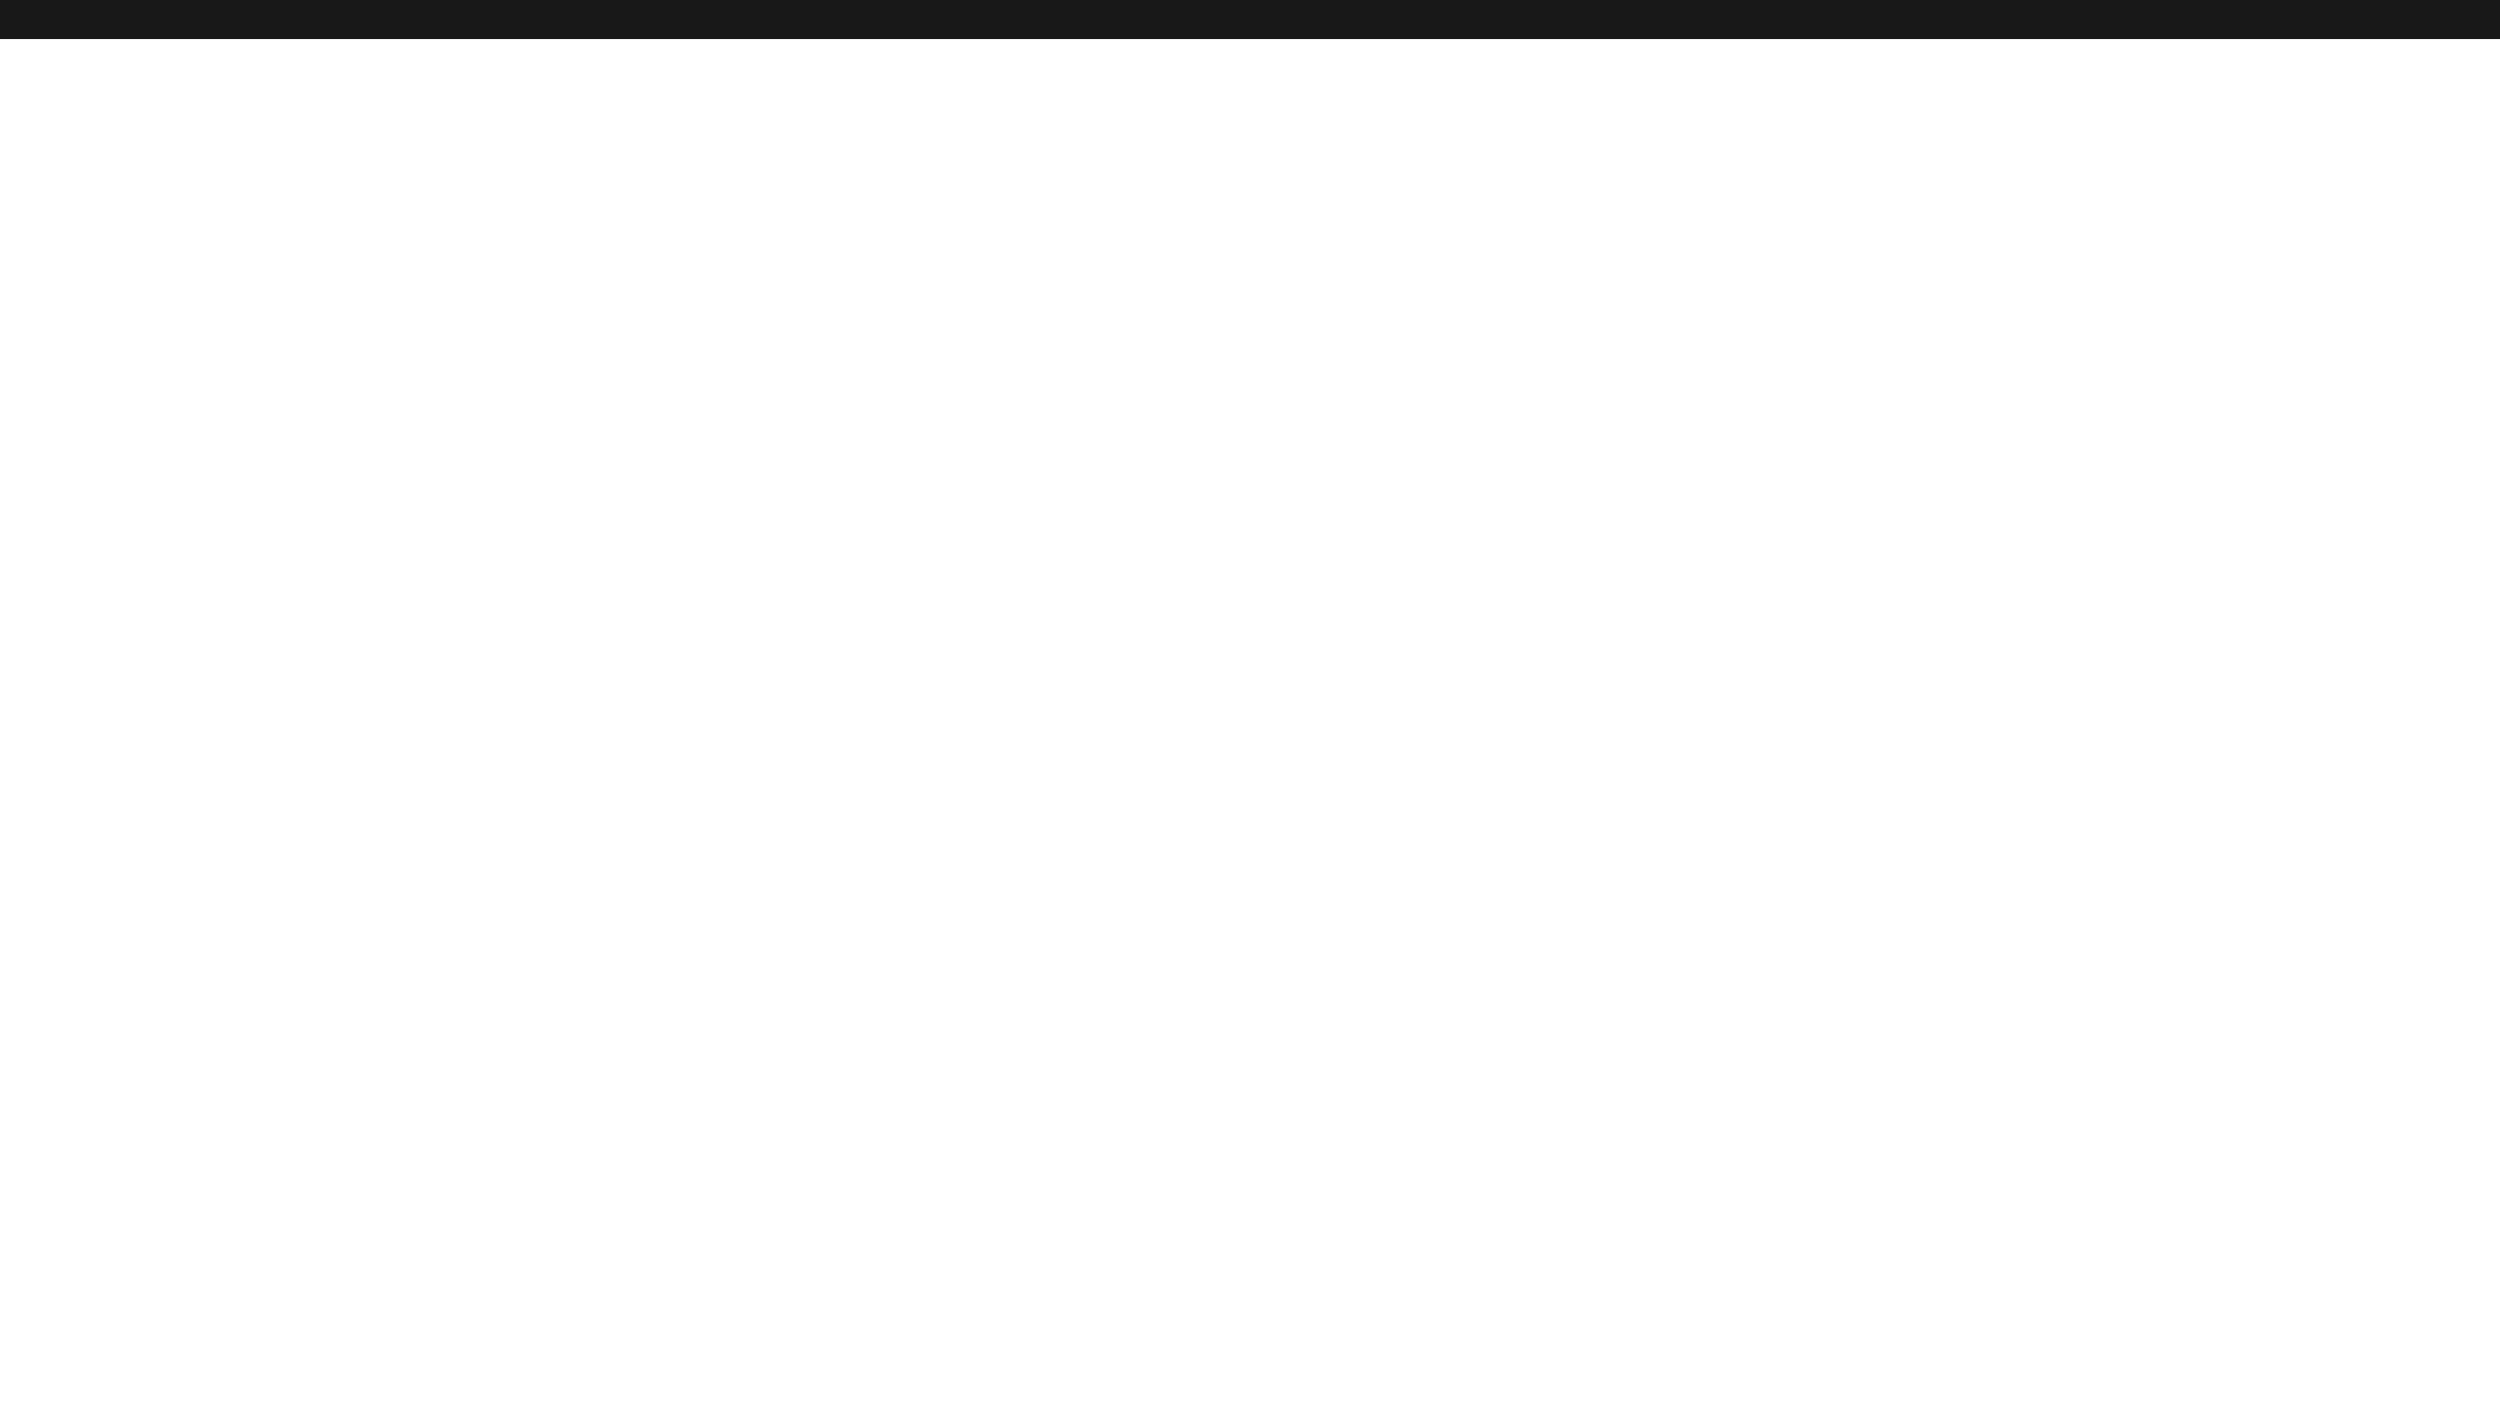
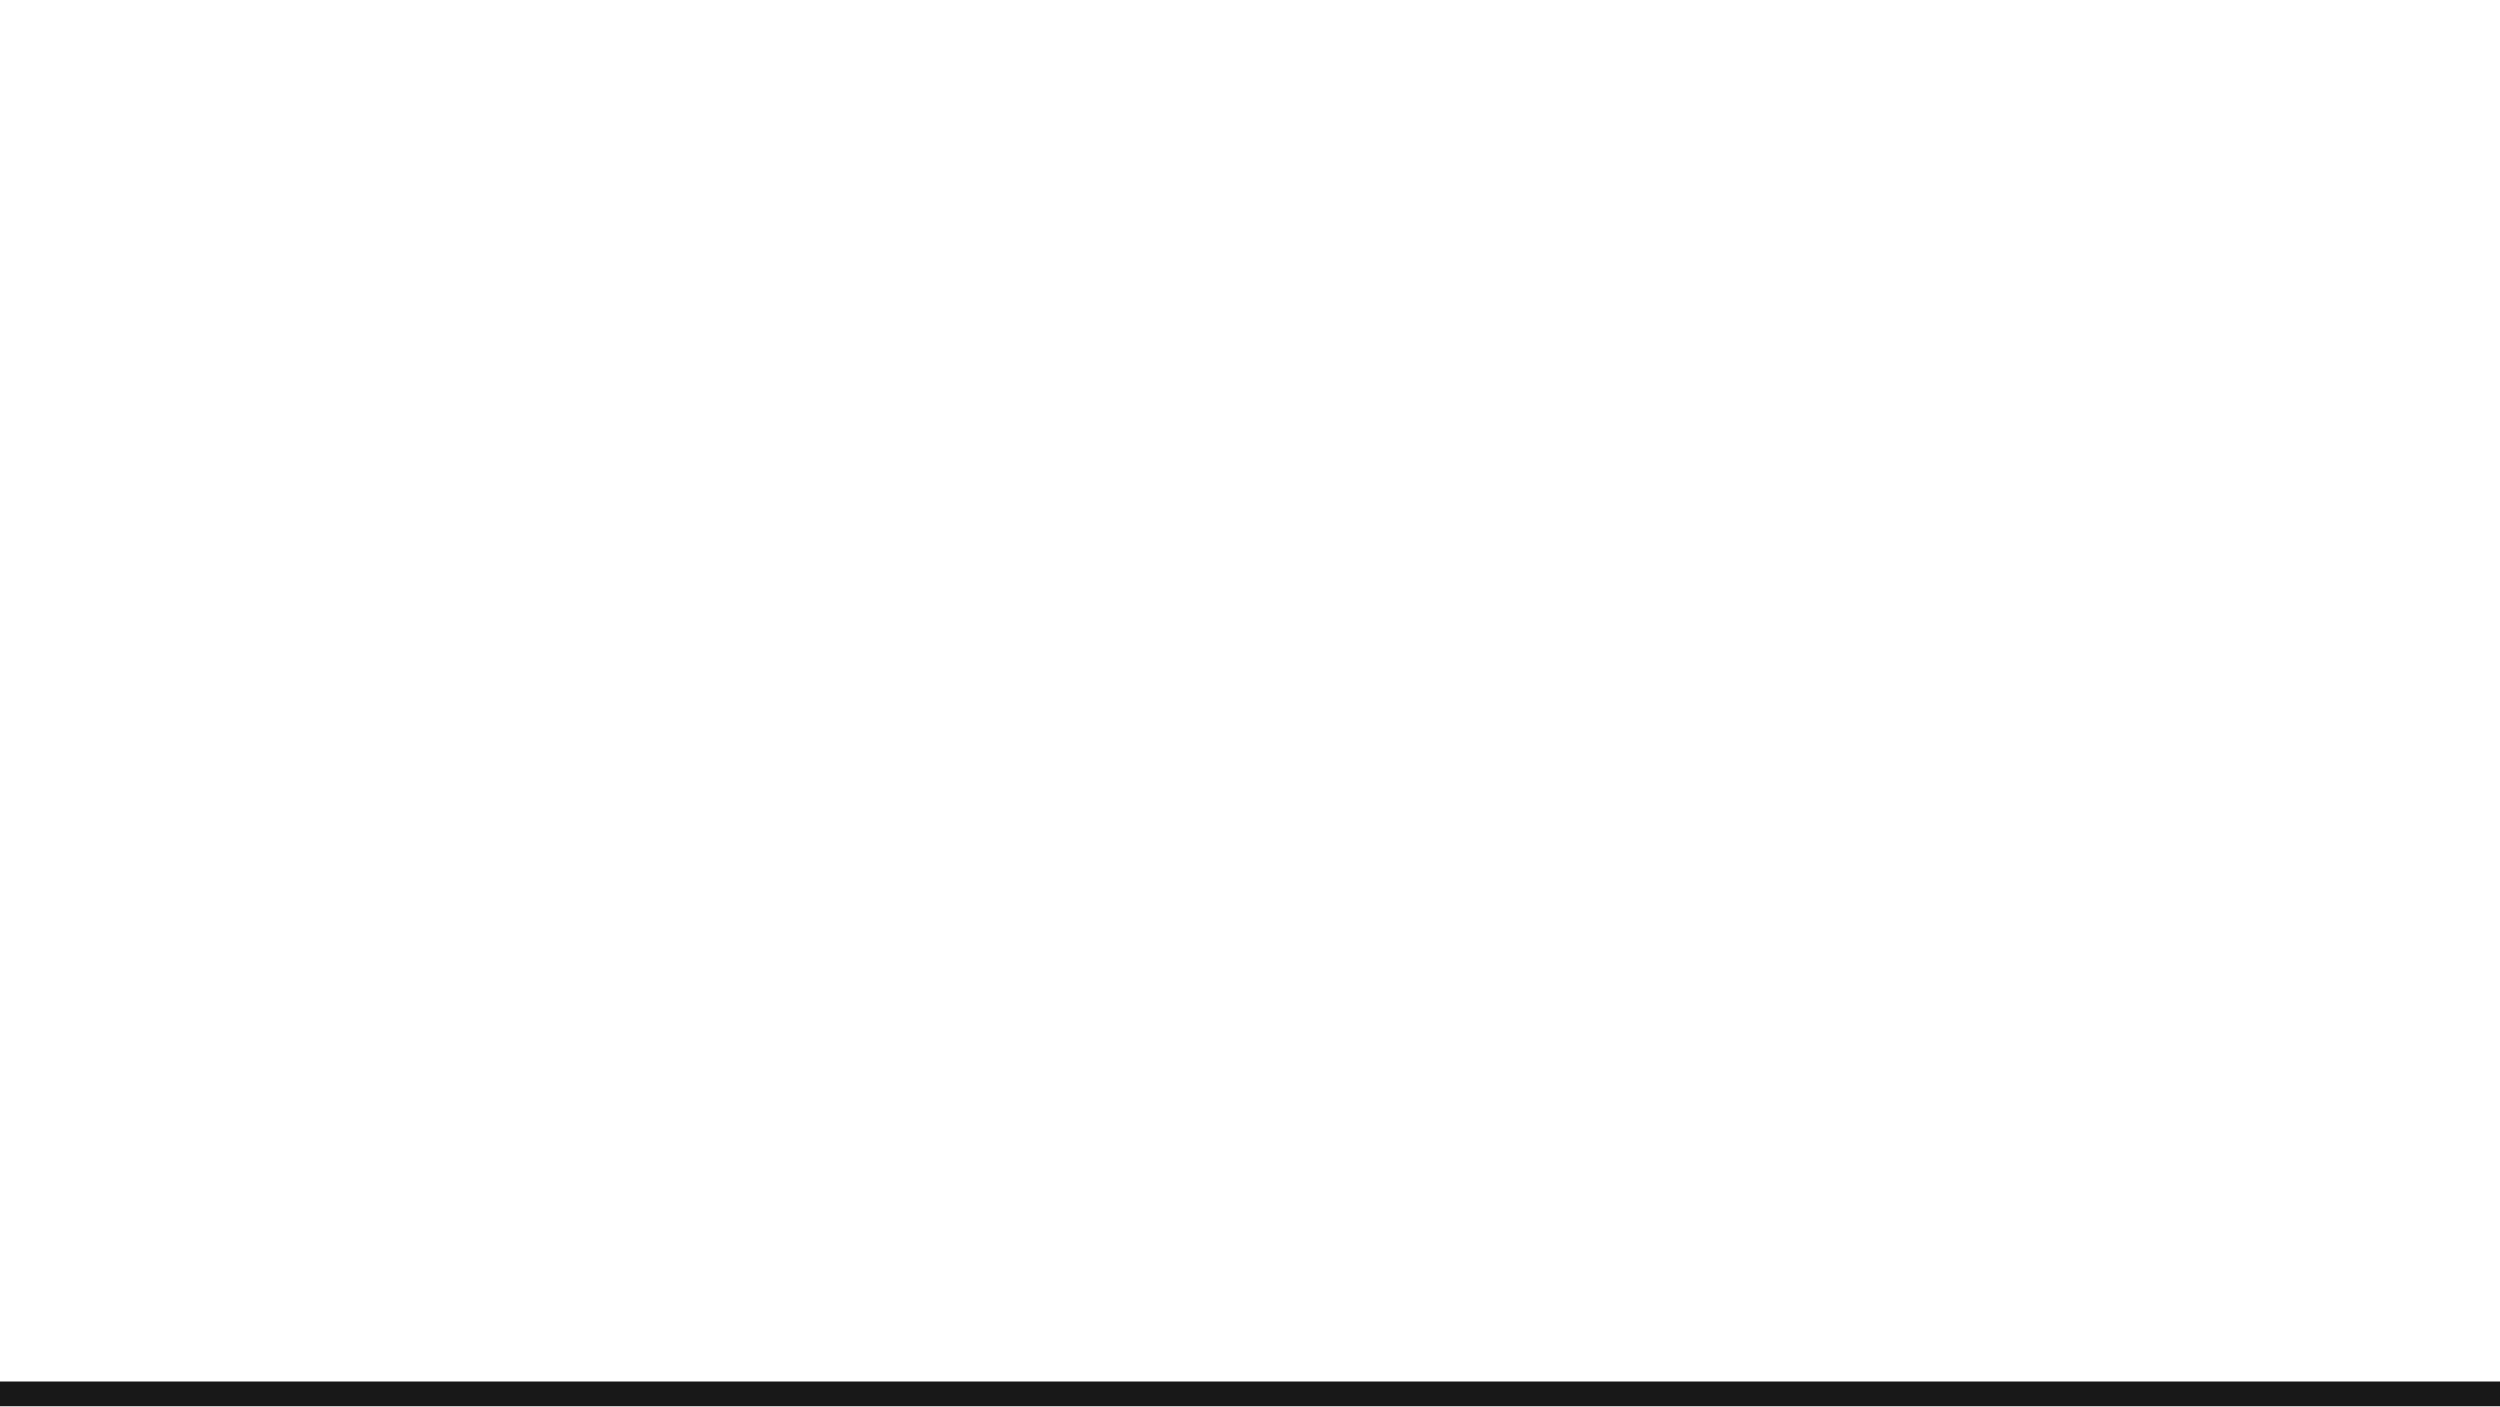
- <svg xmlns="http://www.w3.org/2000/svg" width="1920" height="1080" viewBox="0 0 1920 1080" id="svg2" version="1.1">
+ <svg xmlns="http://www.w3.org/2000/svg" width="1920" height="1080" viewBox="0 0 1800 1012.5" id="svg2" version="1.1">
  <defs id="defs4" />
-   <g id="layer1" transform="translate(0,27.63784)">
-     <rect style="fill:#181818;fill-opacity:1;stroke:none" id="rect4155" width="1920" height="30" x="0" y="-27.638" />
+   <g id="layer1" transform="translate(0,-39.86216)">
+     <rect style="fill:#181818;fill-opacity:1;stroke:none;stroke-width:1" id="rect4155" width="1800" height="17.812" x="0" y="1034.55" />
  </g>
</svg>
